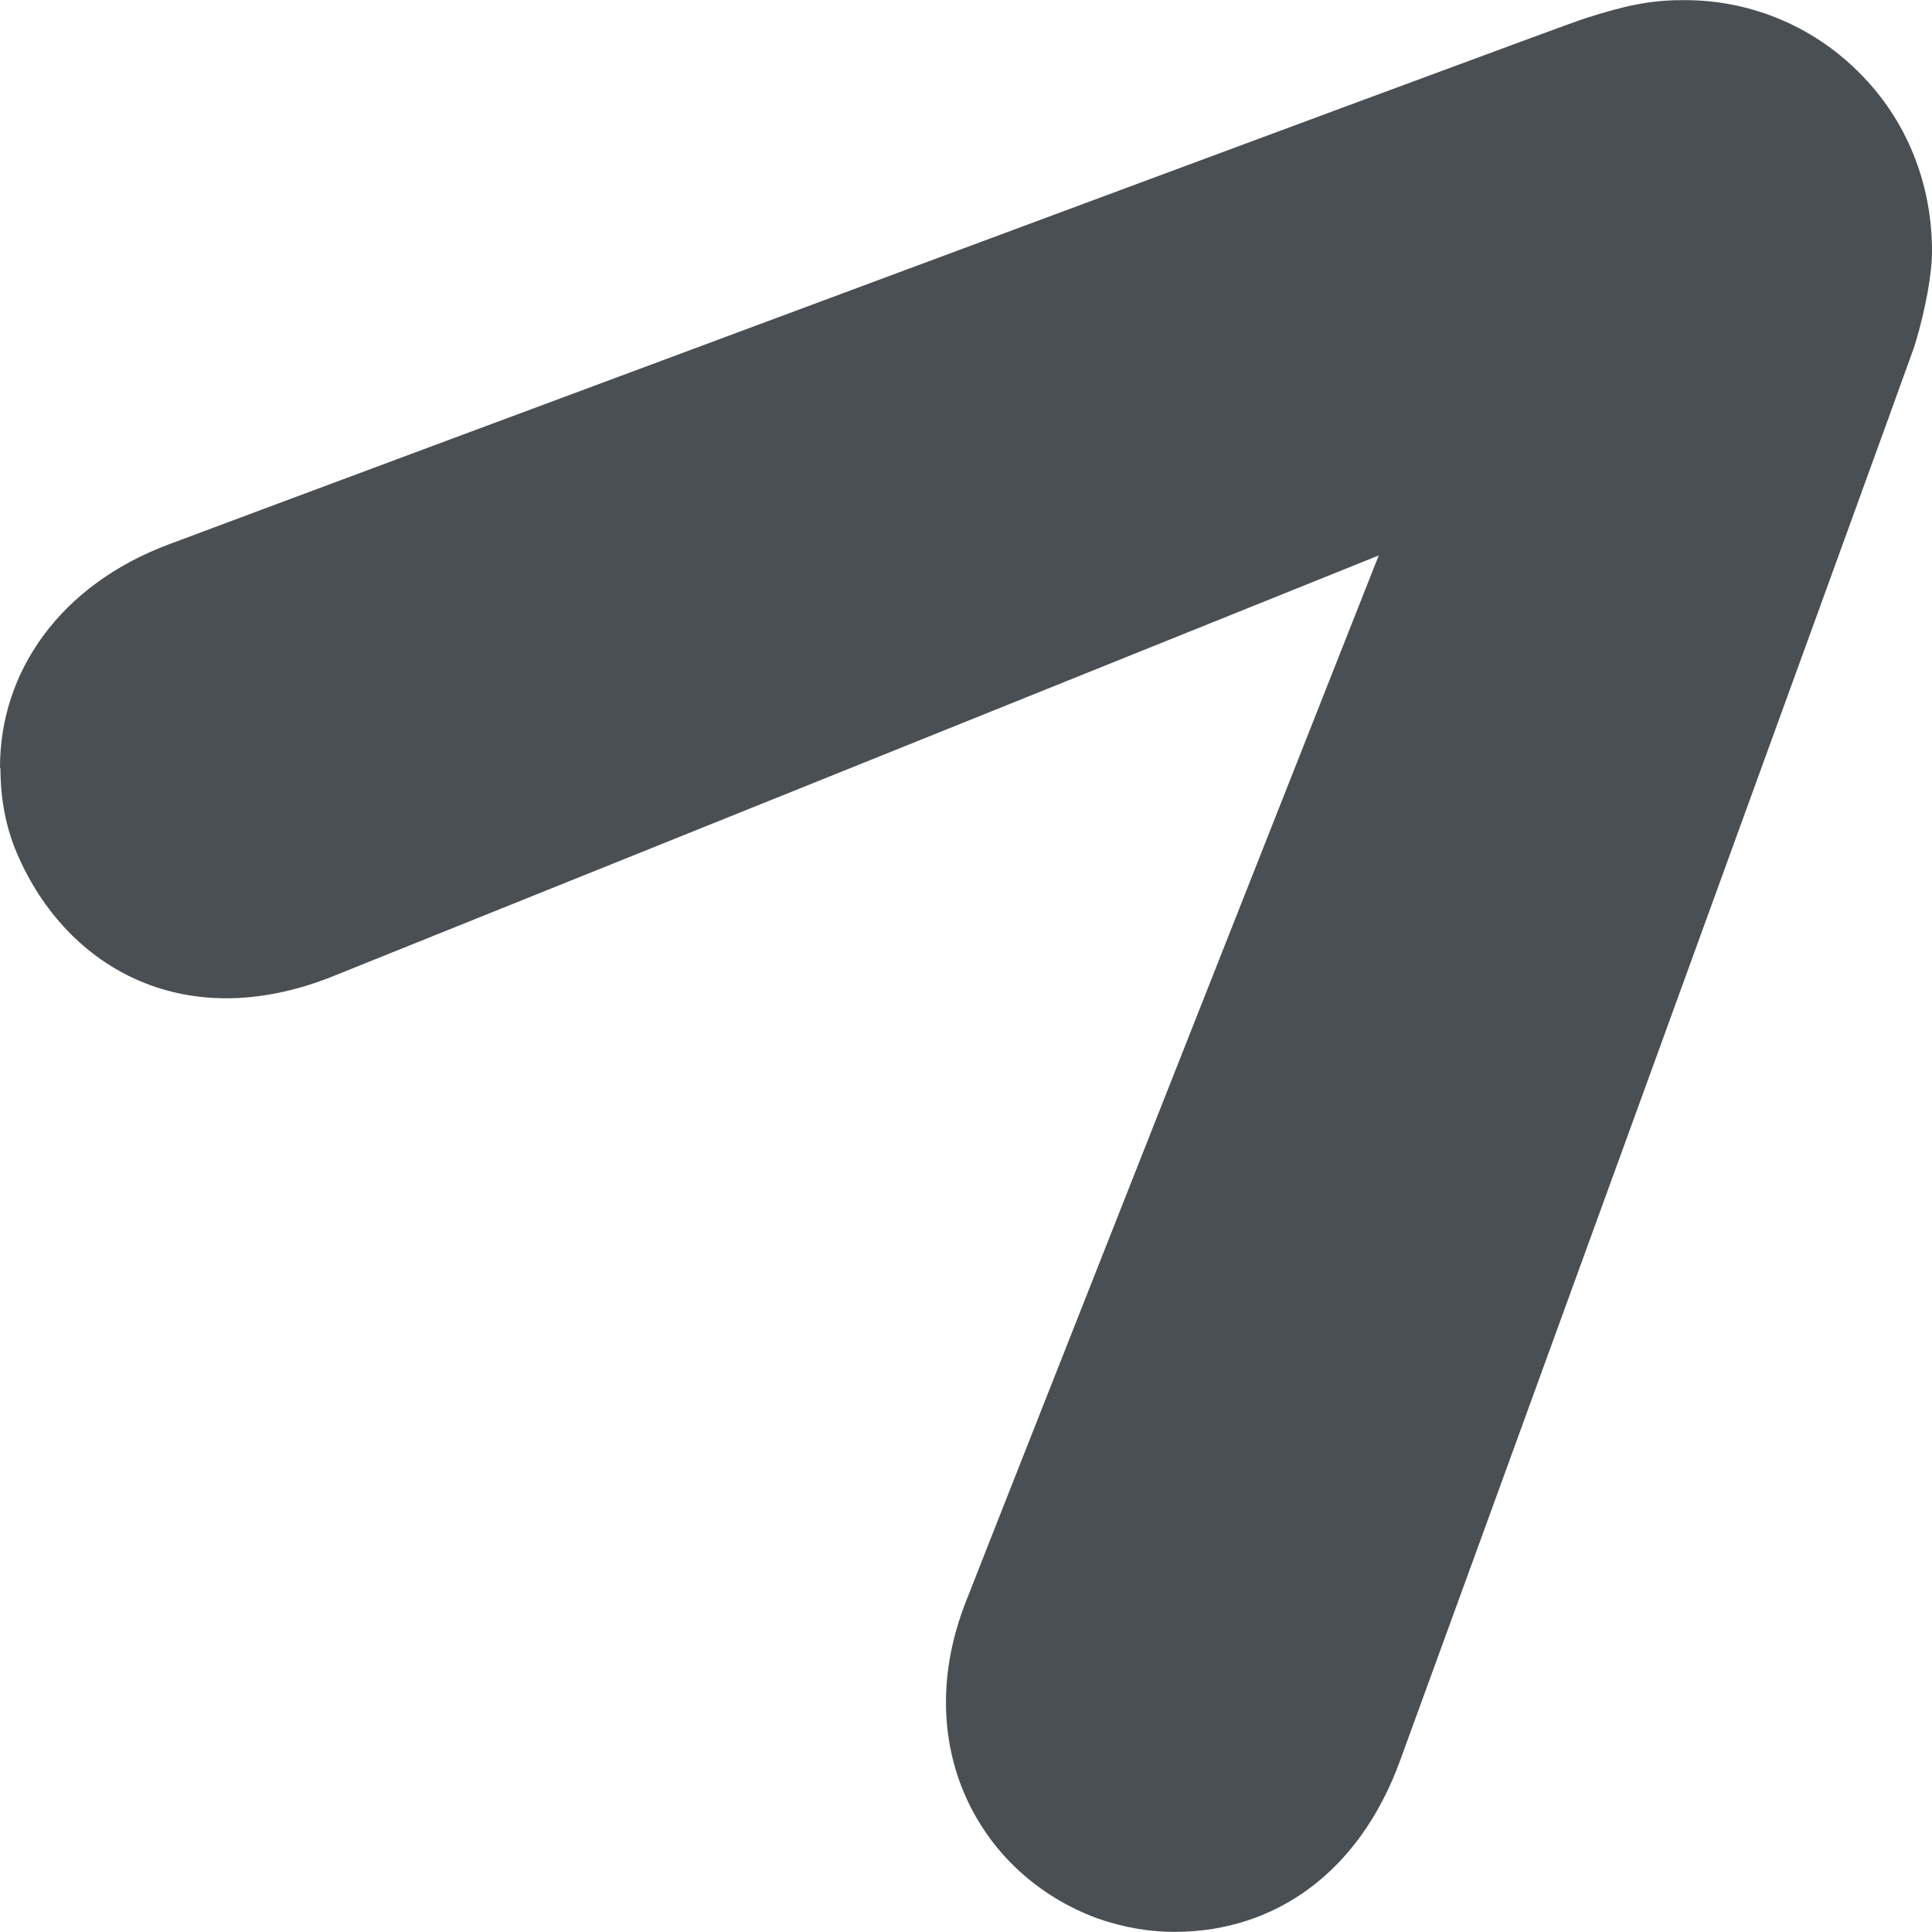
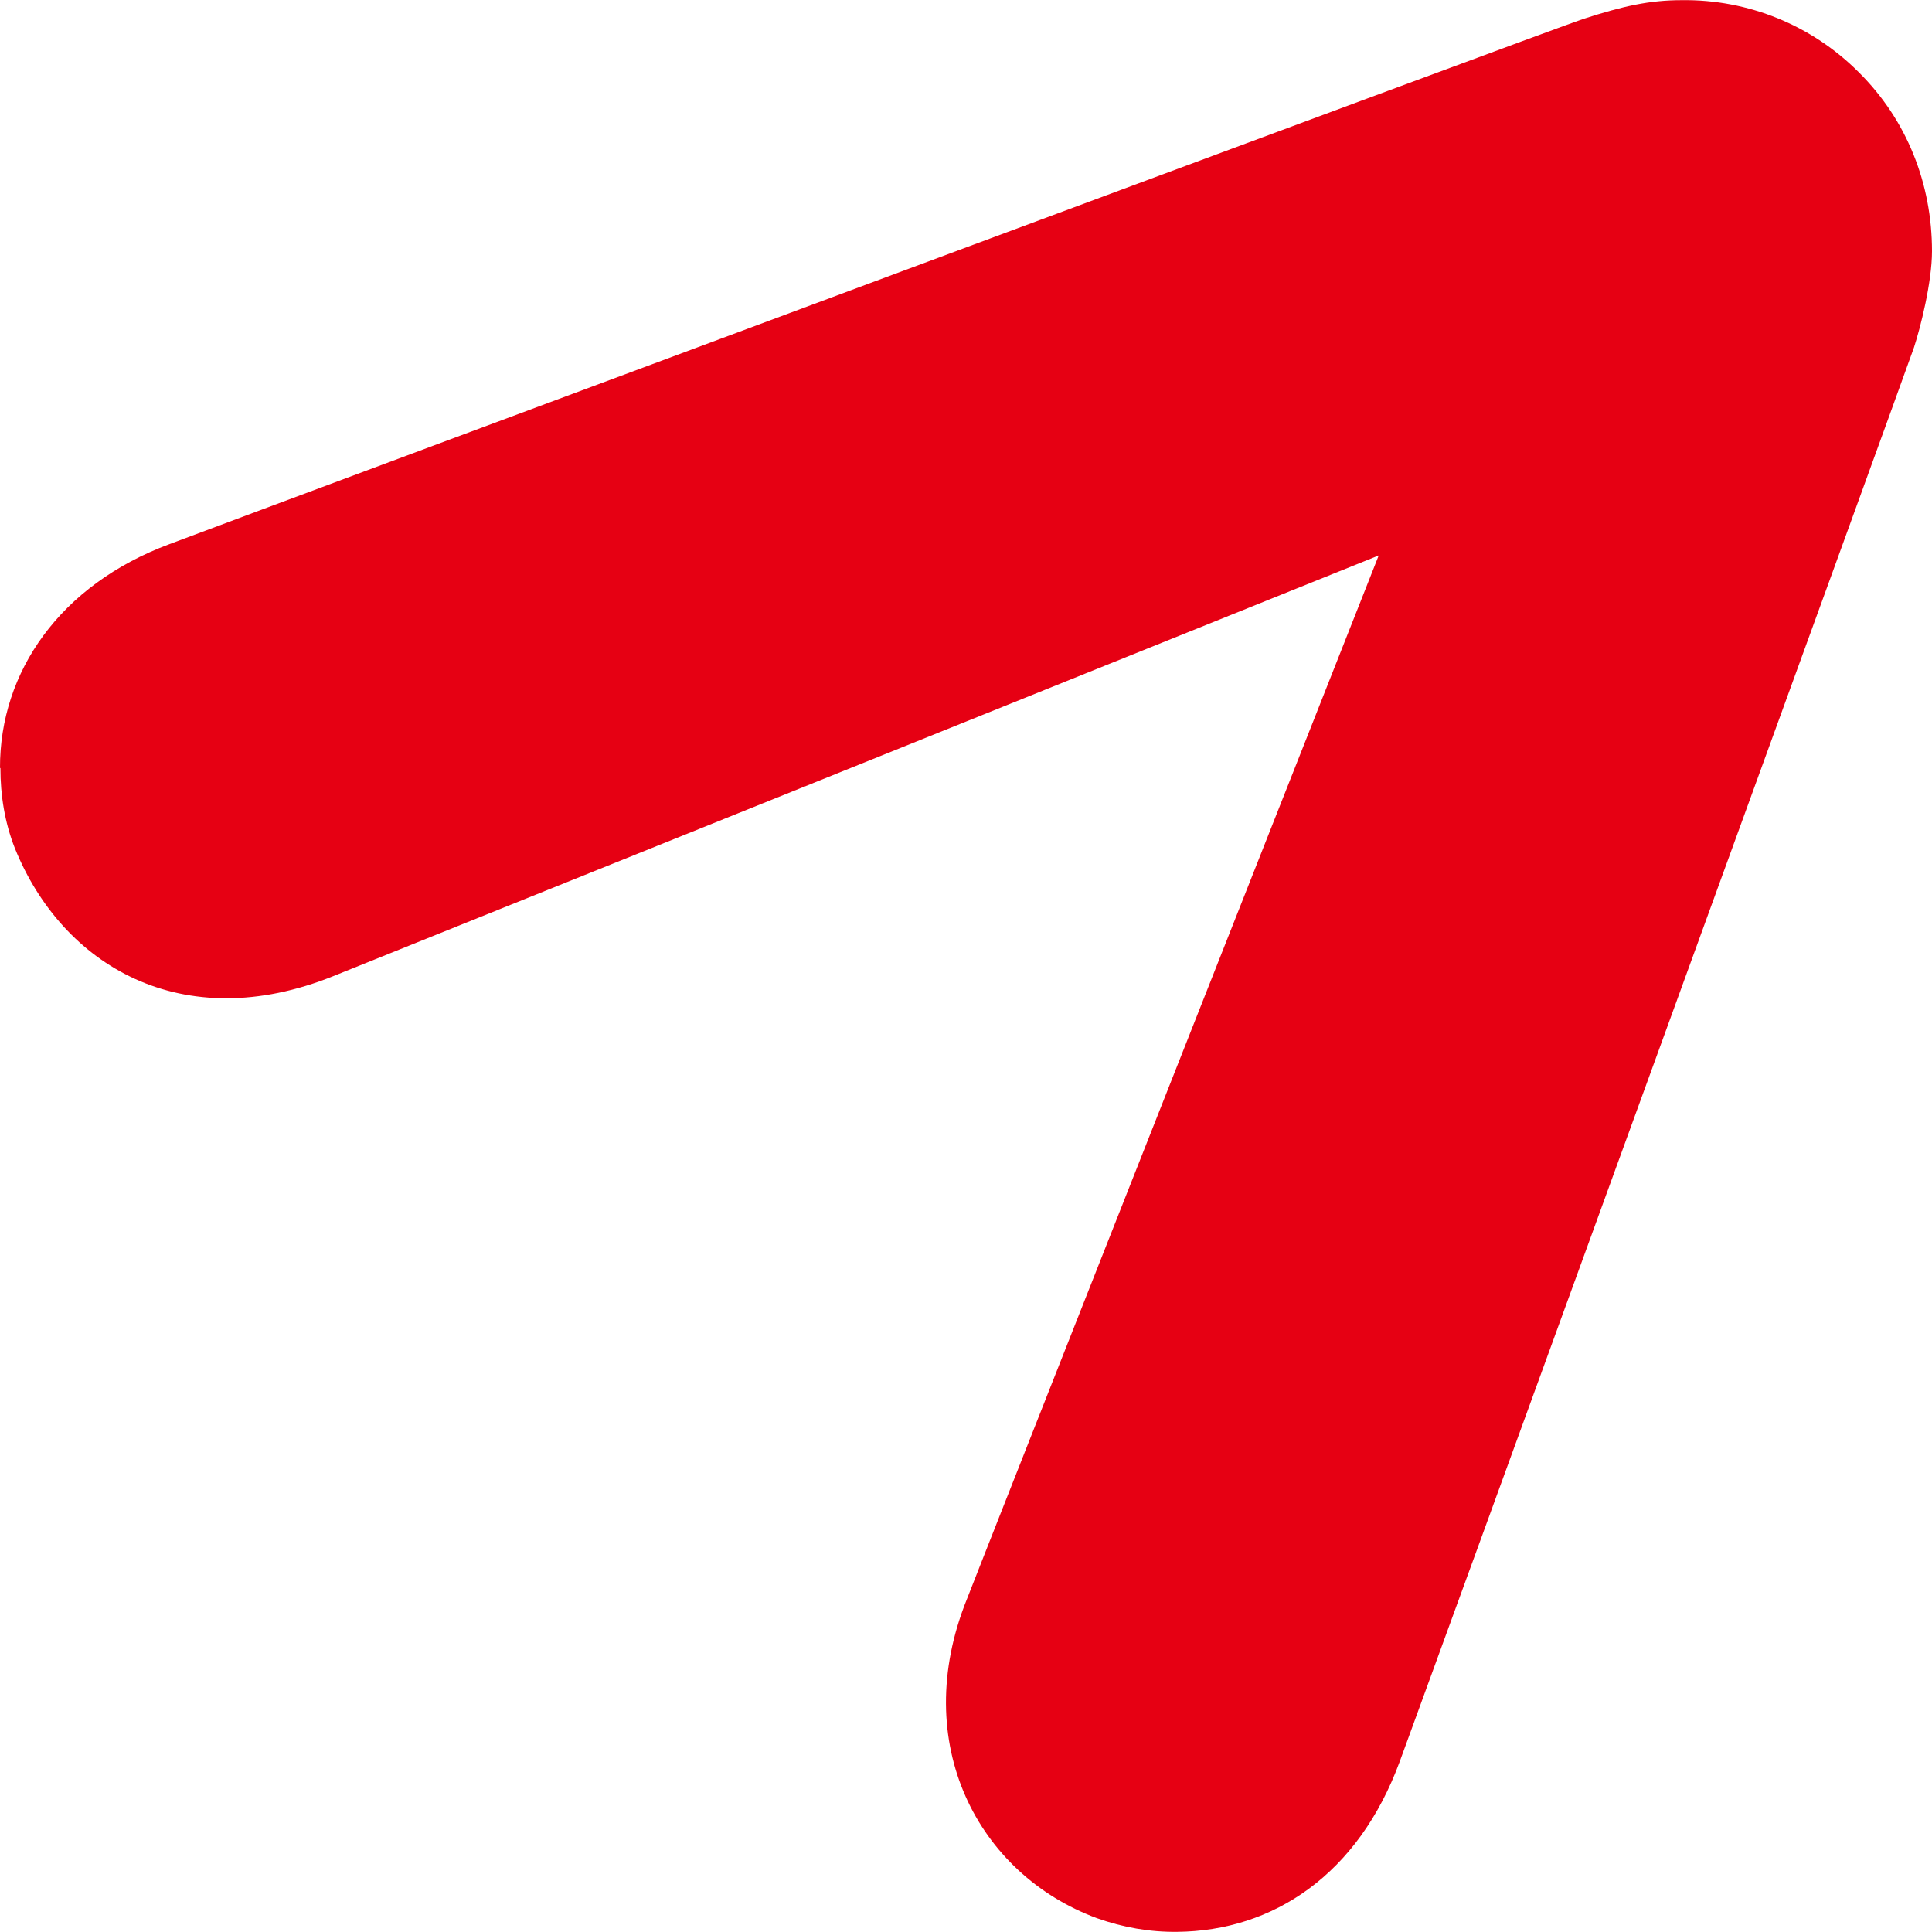
- <svg xmlns="http://www.w3.org/2000/svg" role="img" viewBox="0 0 24 24" fill="#4a4f54">
+ <svg xmlns="http://www.w3.org/2000/svg" role="img" viewBox="0 0 24 24" fill="#e60013">
  <path d="M.005 9.541c0 .336.053.676.18.997.588 1.455 2.077 2.345 3.96 1.586.452-.18 12.982-5.224 12.982-5.224S12.19 19.4 12.01 19.868c-.72 1.79.14 3.414 1.615 3.96.326.116.661.174.997.17 1.192-.01 2.252-.71 2.768-2.121.082-.214 6.245-17.152 6.386-17.56.078-.238.224-.808.224-1.197 0-.836-.311-1.63-.91-2.223a3.045 3.045 0 0 0-2.198-.895c-.4 0-.73.073-1.226.234-.297.092-16.203 6.012-17.56 6.523C.744 7.265-.004 8.349 0 9.54" />
</svg>
